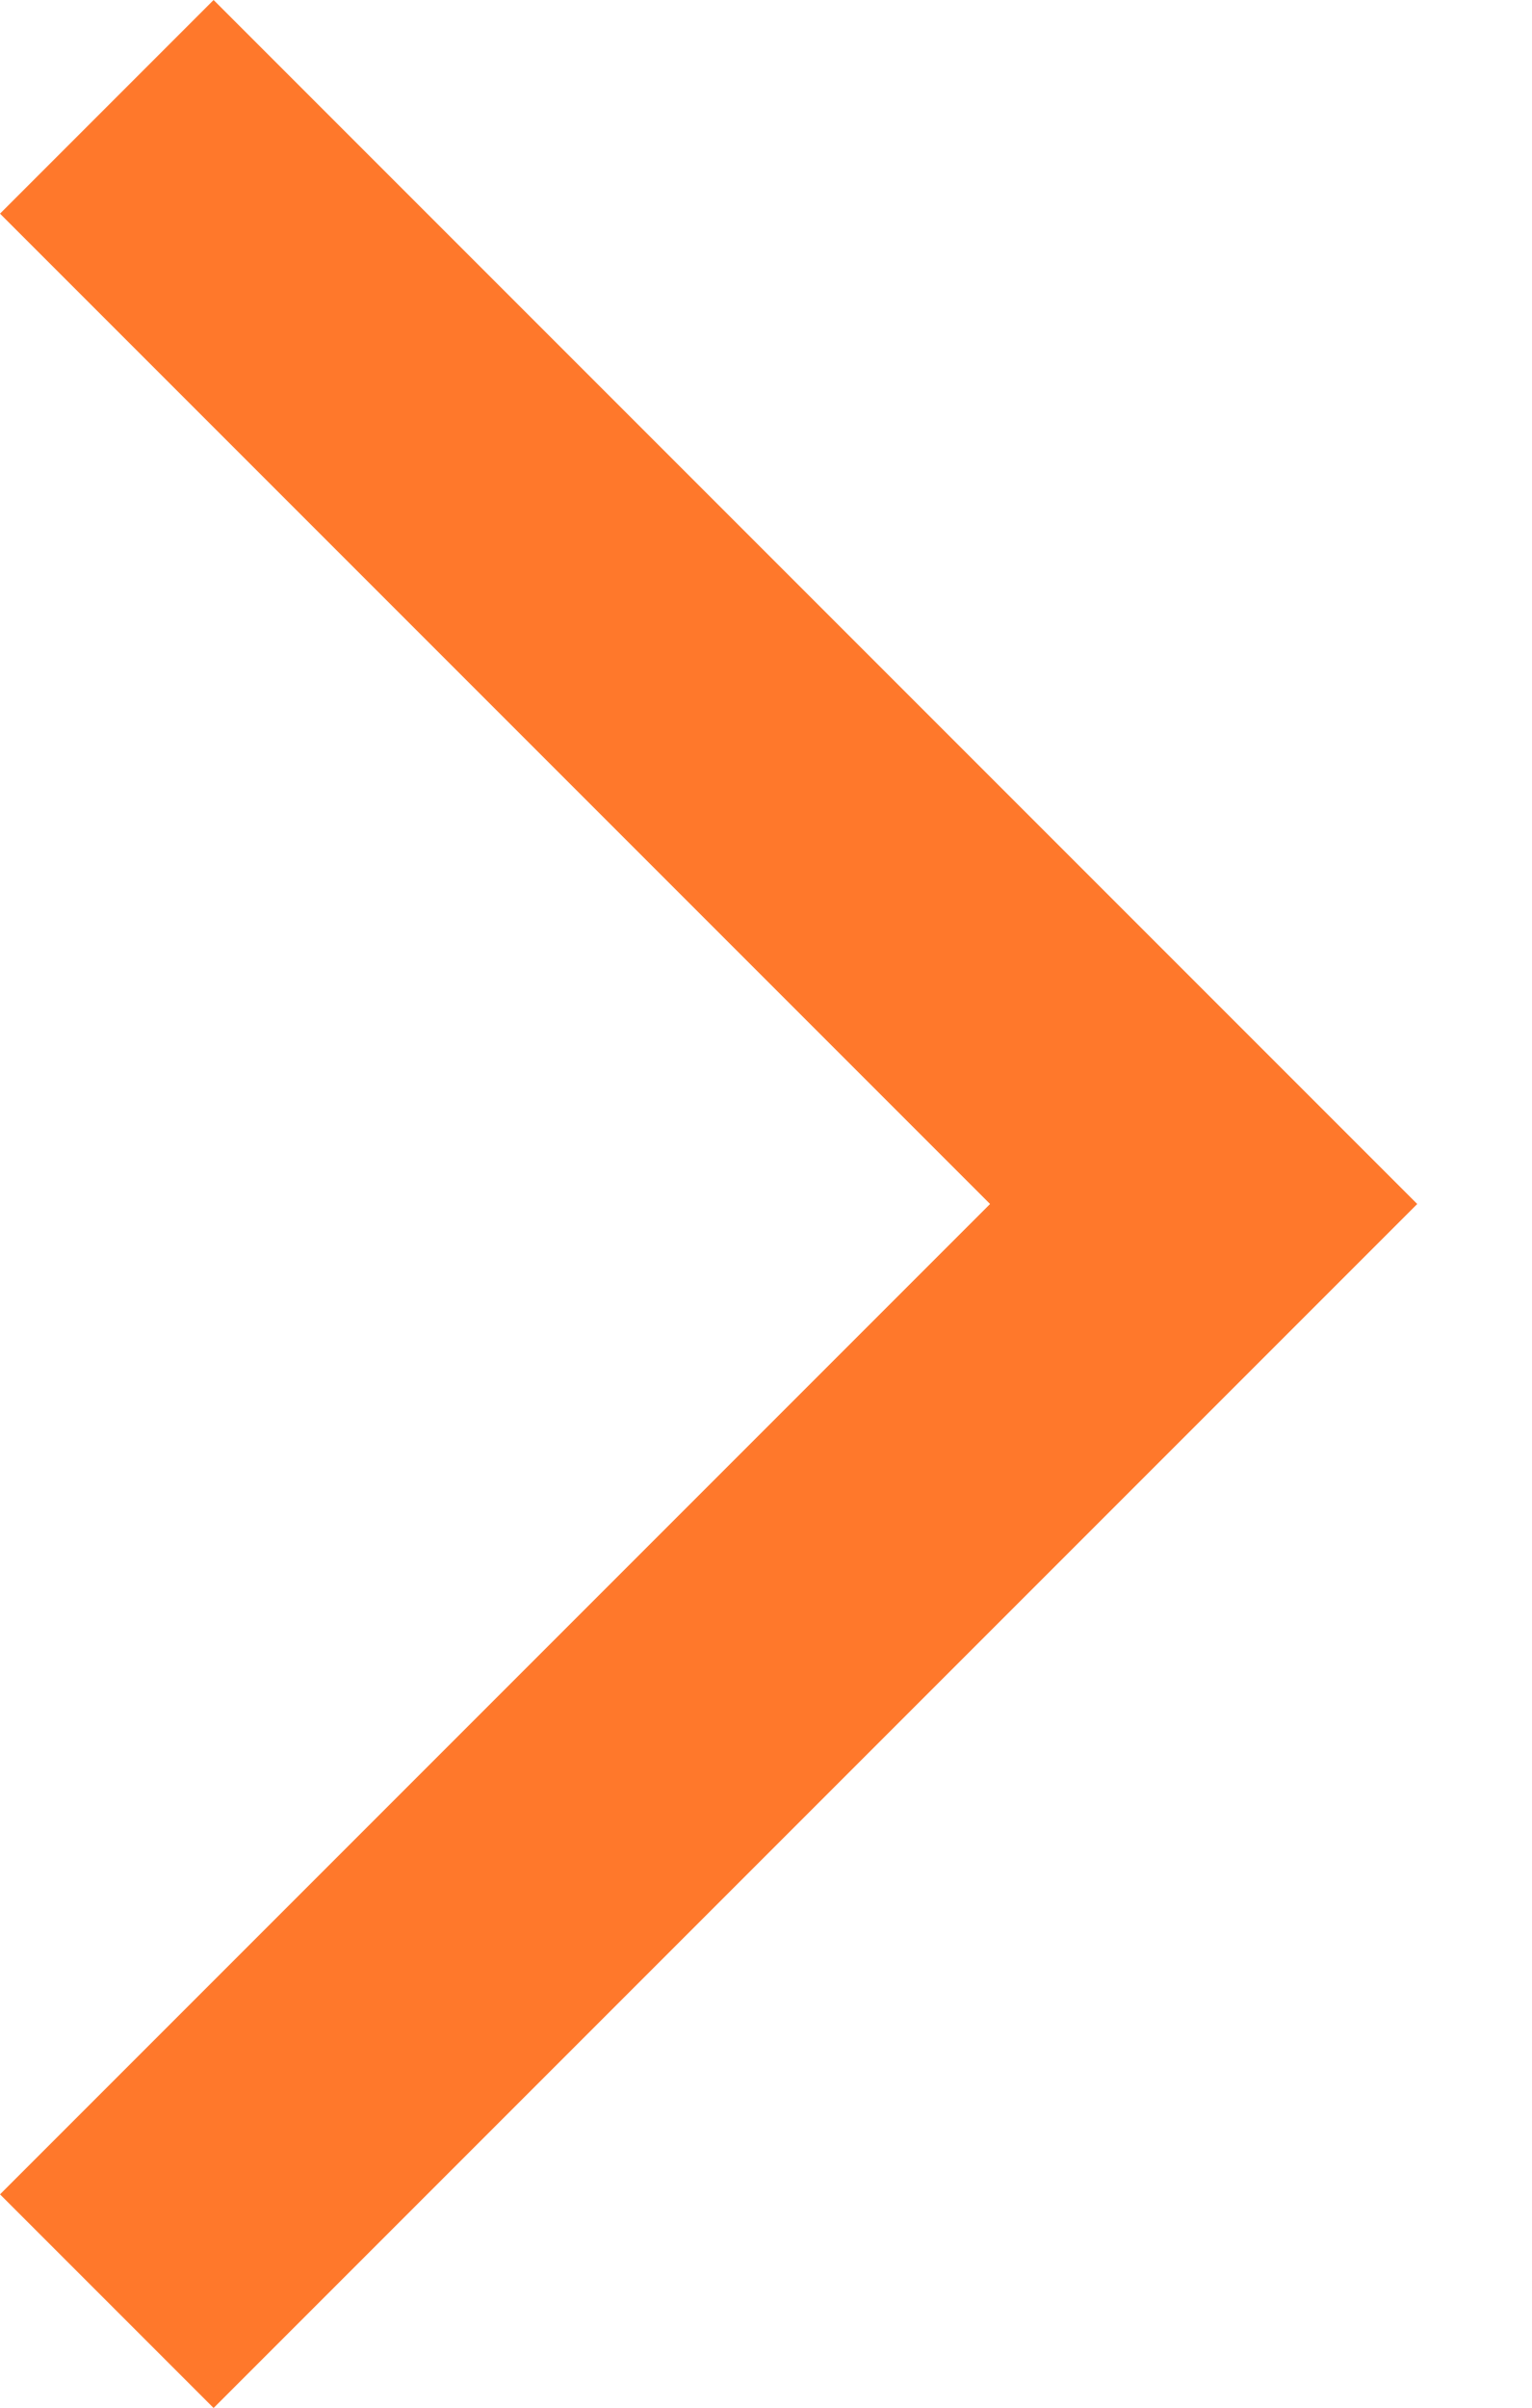
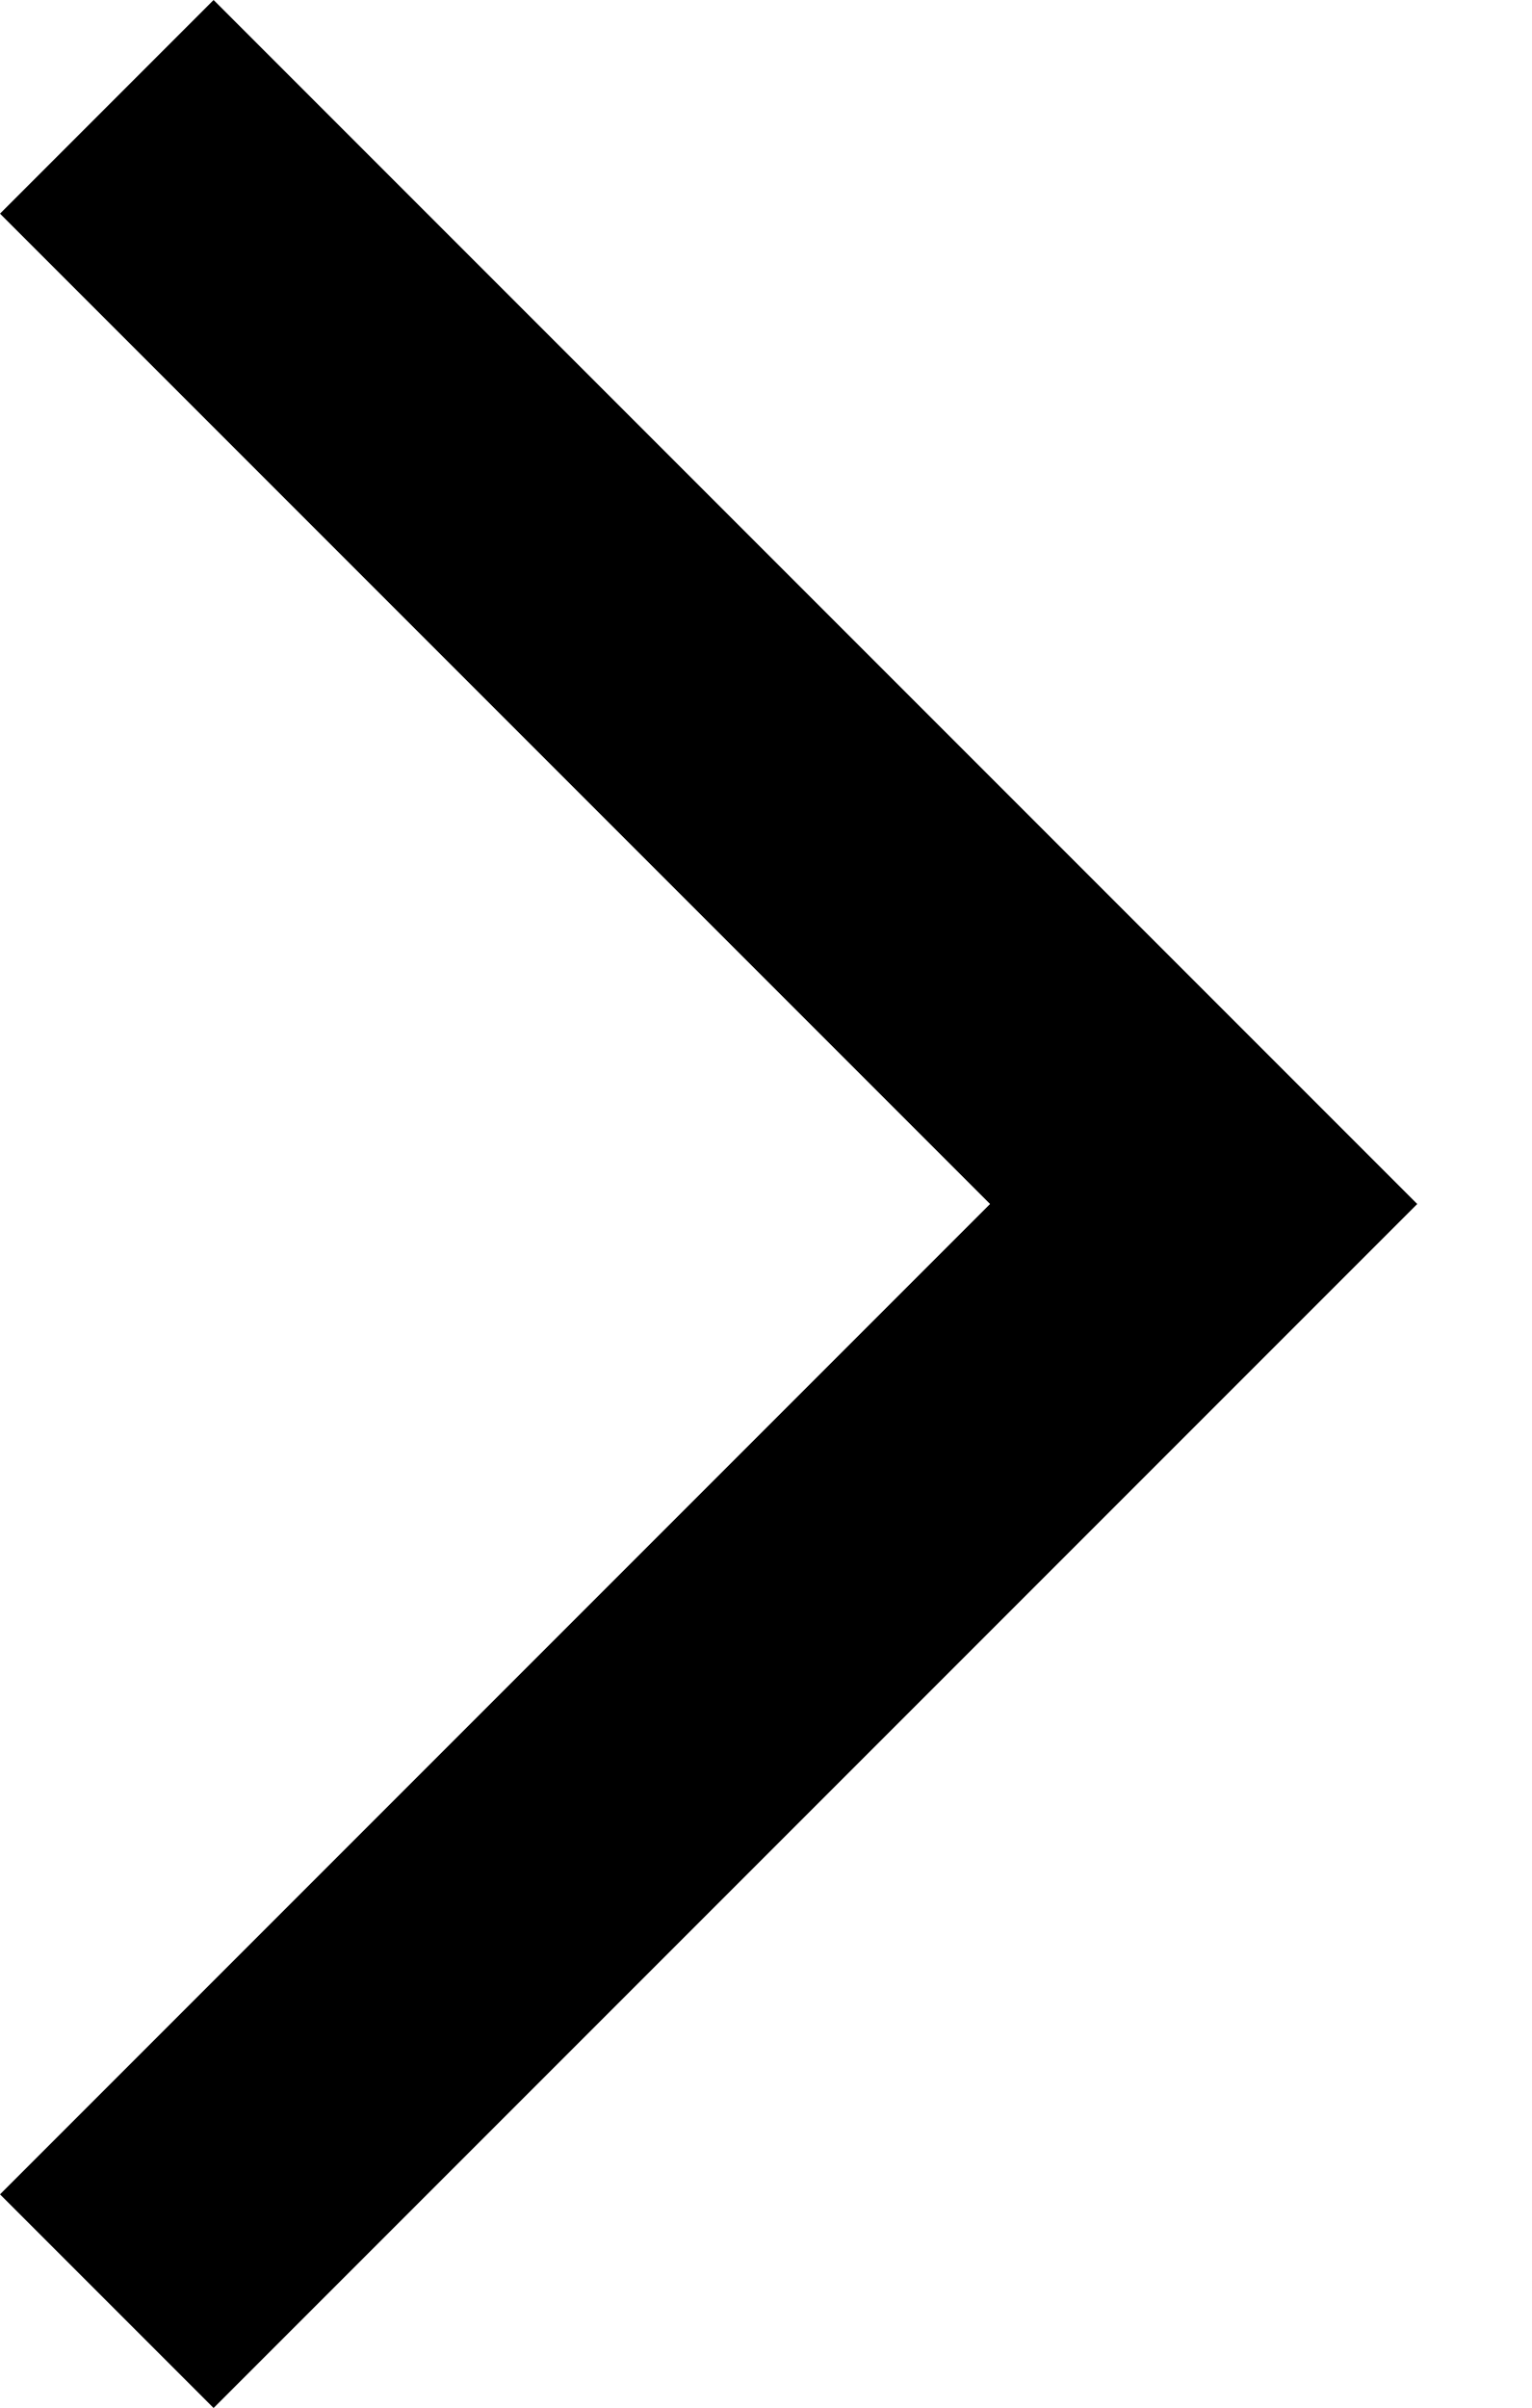
<svg xmlns="http://www.w3.org/2000/svg" width="7" height="11" viewBox="0 0 7 11" fill="none">
-   <path id="arrow_forward_ios" d="M0.976 11L0 10.024L4.524 5.5L0 0.976L0.976 0L6.476 5.5L0.976 11Z" fill="#FF782B" />
+   <path id="arrow_forward_ios" d="M0.976 11L0 10.024L4.524 5.5L0 0.976L0.976 0L6.476 5.5L0.976 11Z" fill="black" />
</svg>
